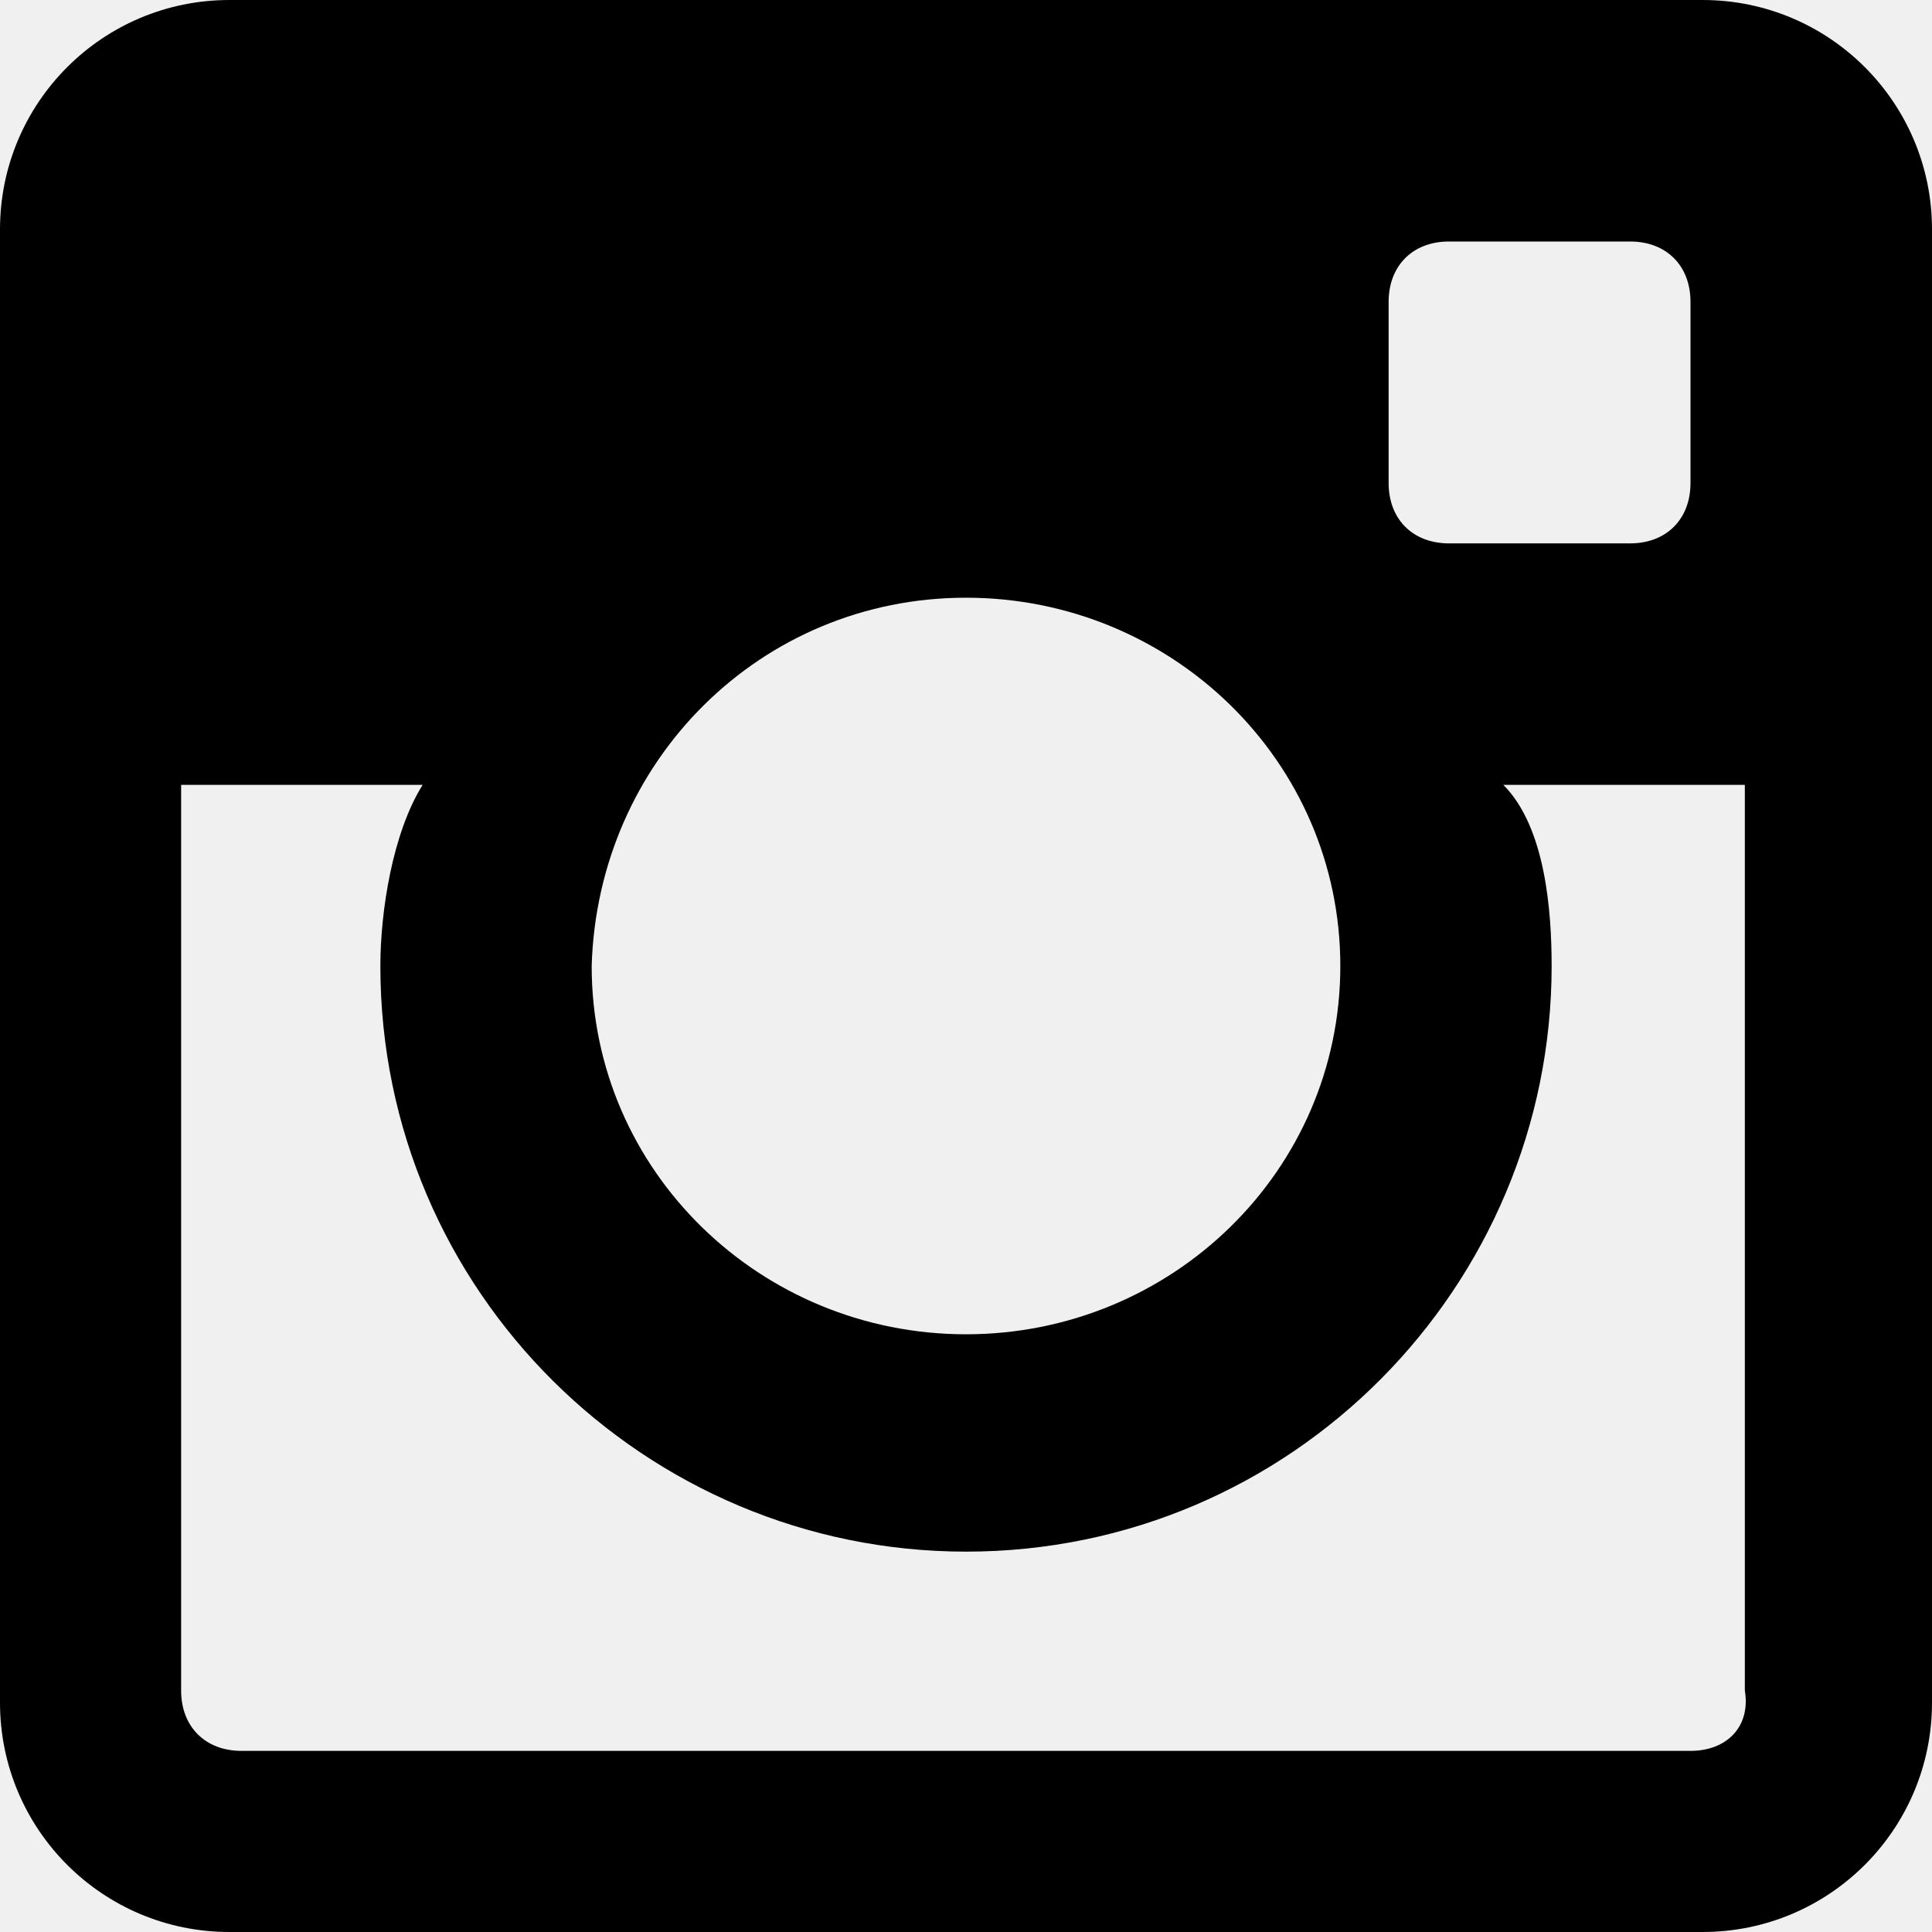
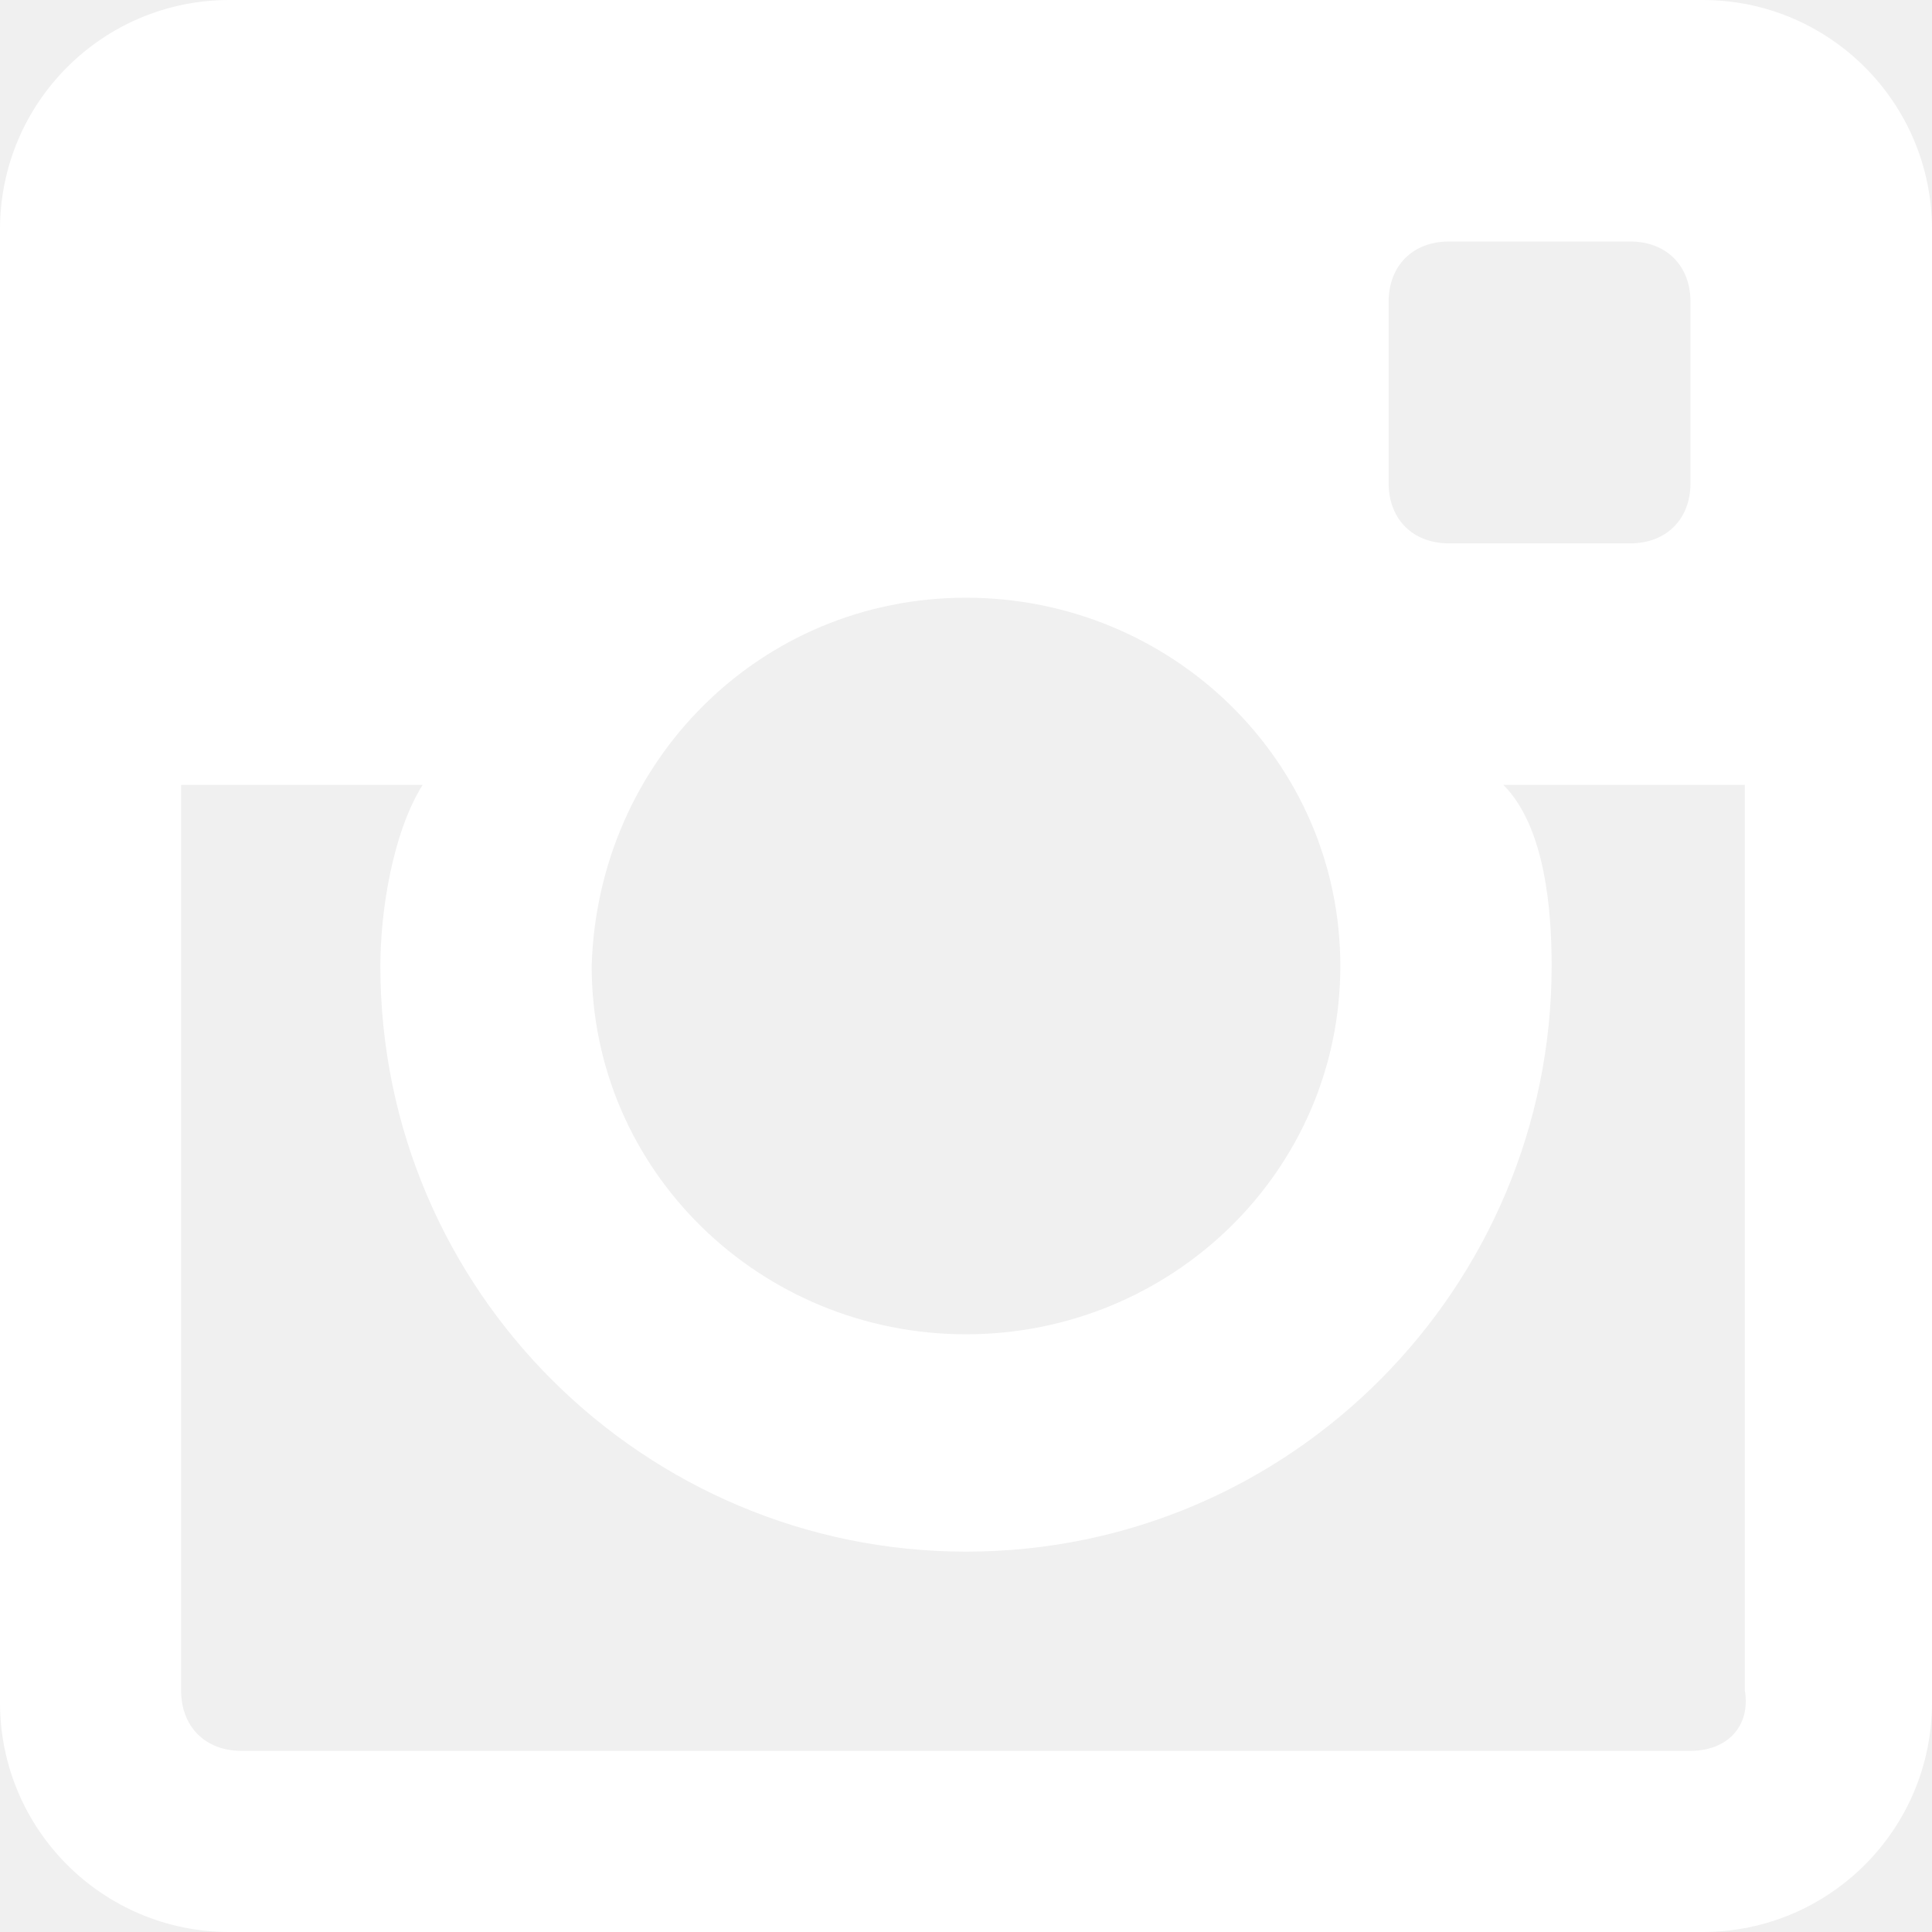
- <svg xmlns="http://www.w3.org/2000/svg" version="1.1" id="Layer_1" x="0px" y="0px" width="32px" height="32px" viewBox="0 0 32 32" enable-background="new 0 0 32 32" xml:space="preserve">
+ <svg xmlns="http://www.w3.org/2000/svg" version="1.1" id="Layer_1" x="0px" y="0px" fill="#fff" width="32px" height="32px" viewBox="0 0 32 32" enable-background="new 0 0 32 32" xml:space="preserve">
  <path d="M28.2,0H3.8C1.7,0,0,1.7,0,3.8v24.4C0,30.3,1.7,32,3.8,32h24.4c2.1,0,3.8-1.7,3.8-3.8V3.8  C32,1.7,30.3,0,28.2,0z M24,4h3c0.6,0,1,0.4,1,1v3c0,0.6-0.4,1-1,1h-3c-0.6,0-1-0.4-1-1V5C23,4.4,23.4,4,24,4z M16,9.9  c3.4,0,6.2,2.7,6.2,6.1c0,3.4-2.8,6.1-6.2,6.1c-3.4,0-6.2-2.7-6.2-6.1C9.9,12.6,12.6,9.9,16,9.9z M28,29H4c-0.6,0-1-0.4-1-1V13h4  c-0.5,0.8-0.7,2.1-0.7,3c0,5.4,4.4,9.7,9.7,9.7c5.4,0,9.7-4.4,9.7-9.7c0-0.9-0.1-2.3-0.8-3h4v15C29,28.6,28.6,29,28,29z" />
</svg>
